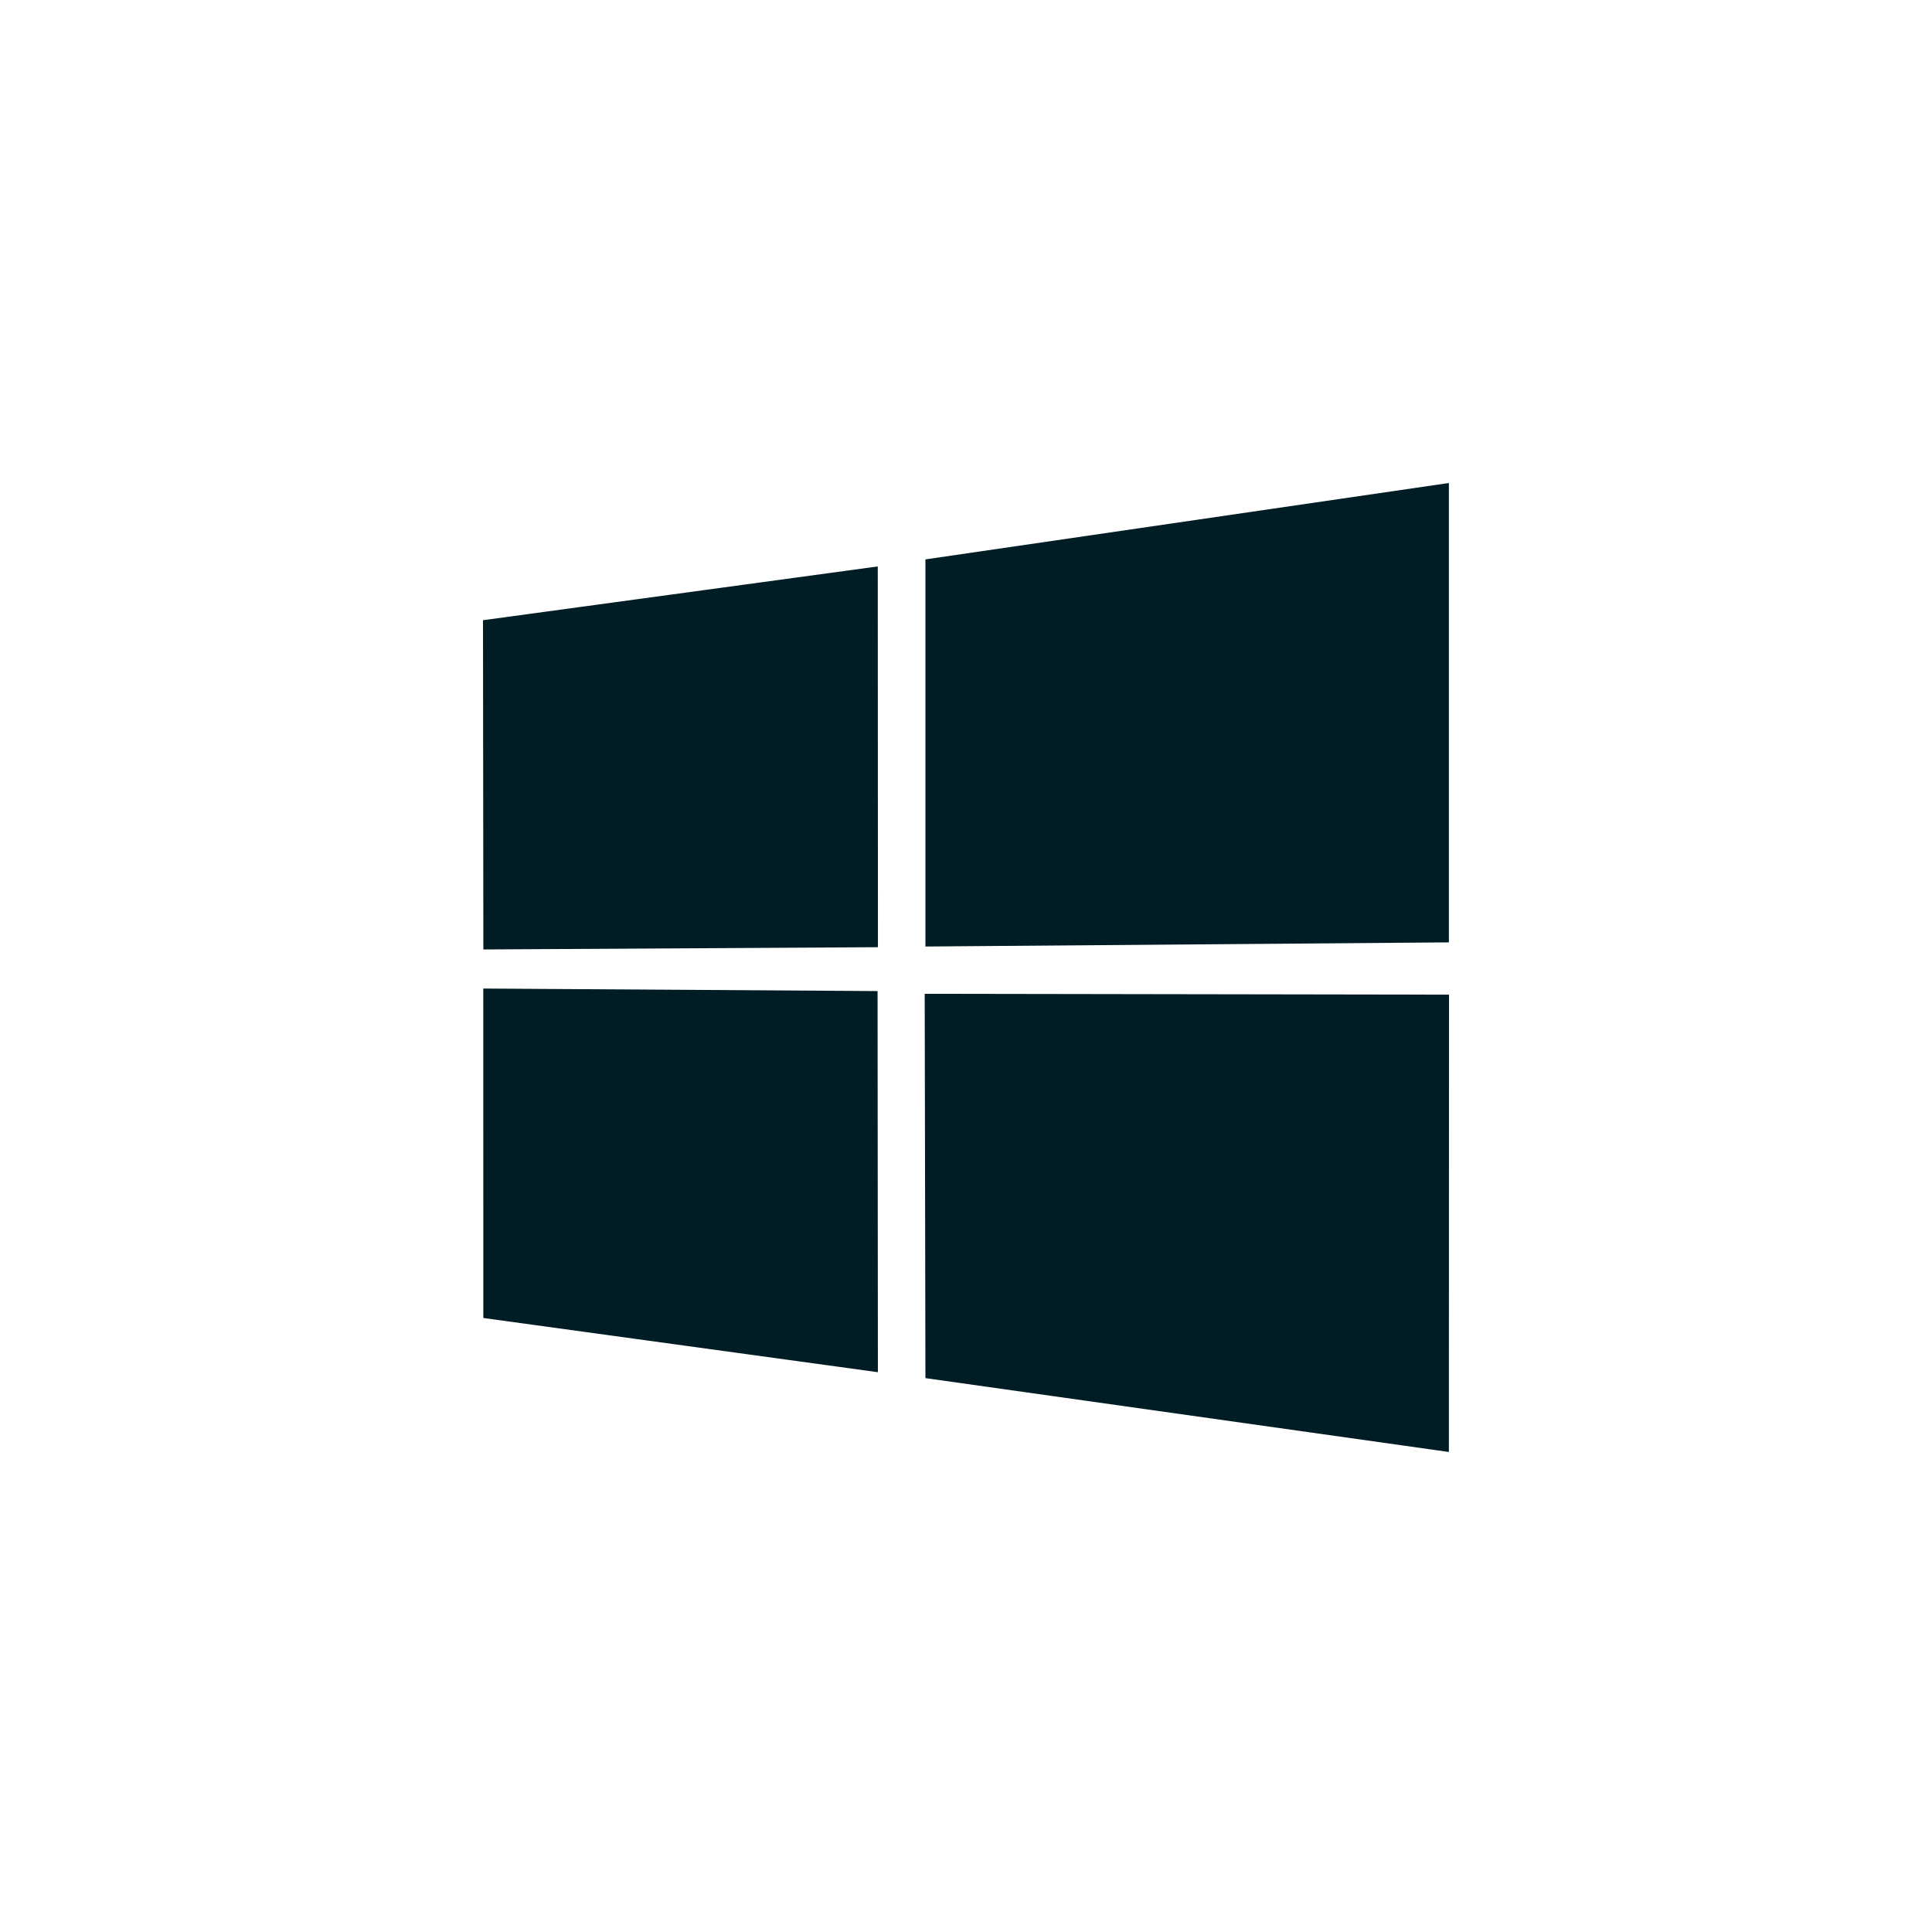
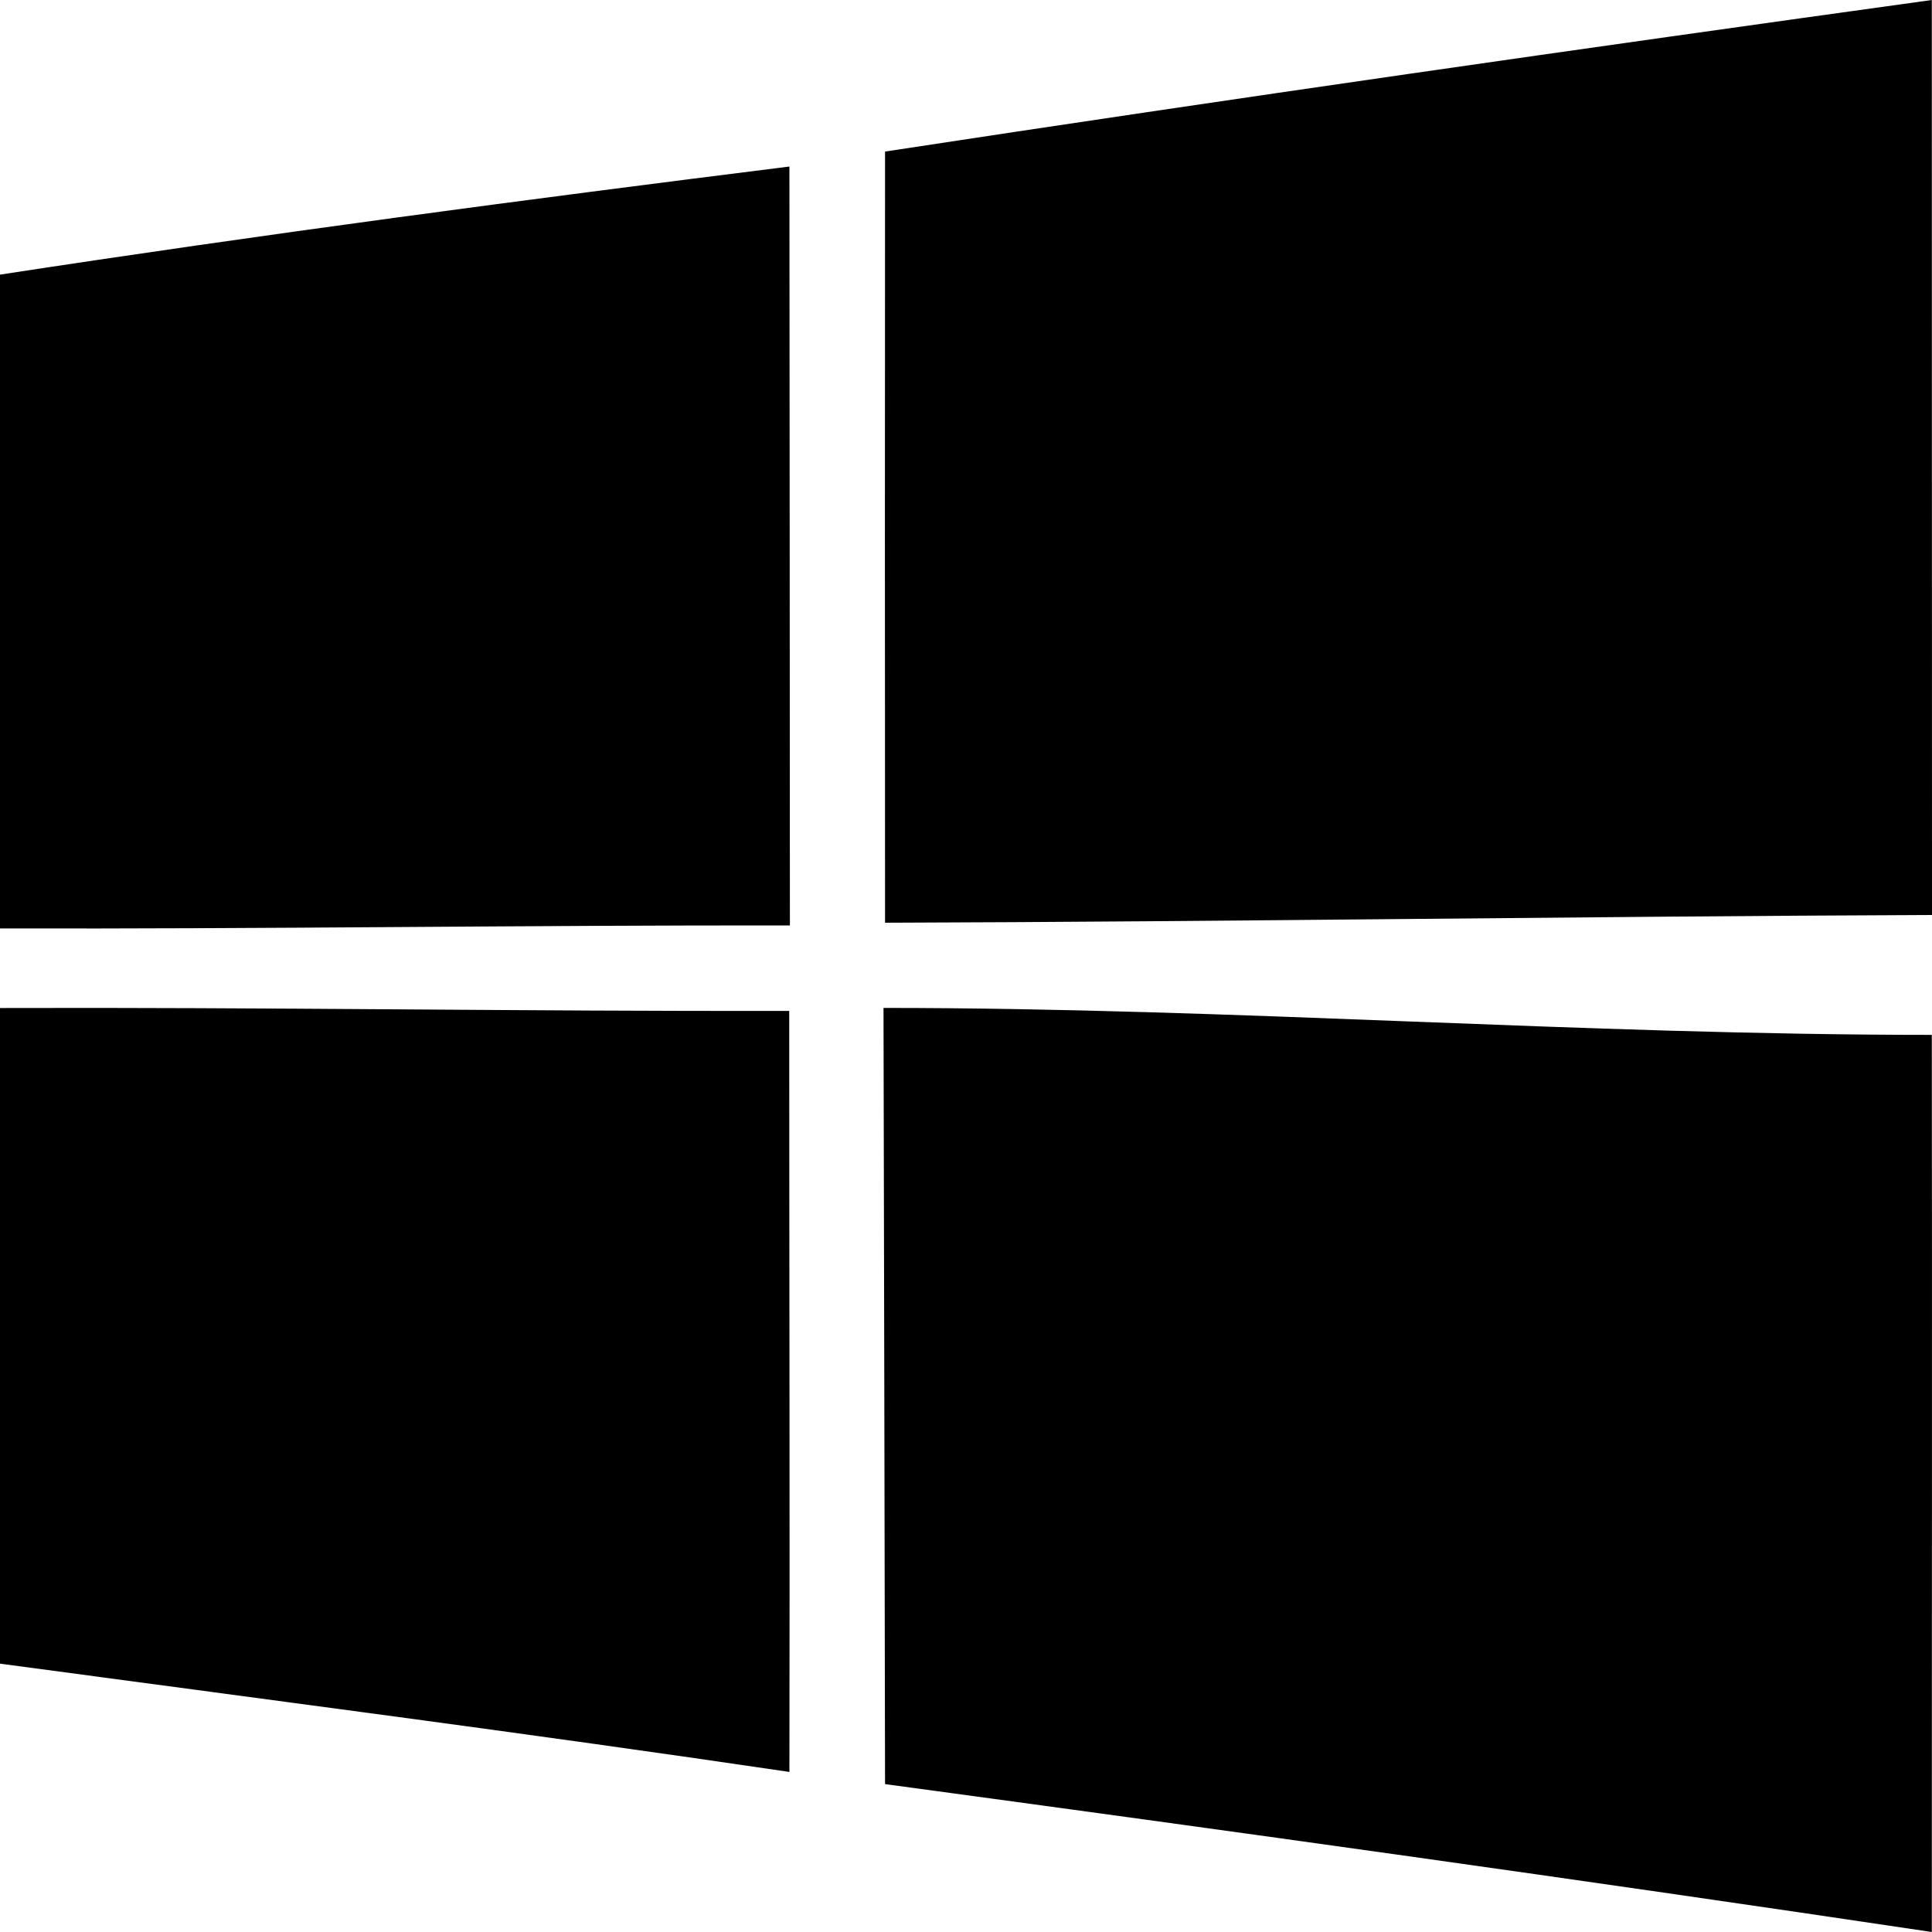
- <svg xmlns="http://www.w3.org/2000/svg" width="48" height="48" viewBox="0 0 48 48" fill="none">
-   <path d="M0 24C0 10.745 10.745 0 24 0C37.255 0 48 10.745 48 24C48 37.255 37.255 48 24 48C10.745 48 0 37.255 0 24Z" fill="none" />
-   <path fill-rule="evenodd" clip-rule="evenodd" d="M22.992 13.898L35.997 12V23.413L22.992 23.516V13.898ZM21.808 14.073L12 15.409L12.009 23.589L21.812 23.533L21.808 14.073ZM21.811 34.092L21.803 24.623L12.007 24.56L12.008 32.745L21.811 34.092ZM35.997 36.074L36 24.712L22.974 24.691L22.992 34.239L35.997 36.074Z" fill="#001D26" />
+ <svg xmlns="http://www.w3.org/2000/svg" width="20px" height="20px" viewBox="0 0 20 20" version="1.1">
+   <g id="Page-1" stroke="none" stroke-width="1" fill="none" fill-rule="evenodd">
+     <g id="Dribbble-Light-Preview" transform="translate(-60, -7439)" fill="#000000">
+       <g id="icons" transform="translate(56, 160)">
+         <path d="M13.146,7289.434 C13.151,7291.433 13.157,7294.829 13.162,7297.469 C16.776,7297.958 20.39,7298.461 23.998,7299 C23.998,7295.849 24.002,7292.711 23.998,7289.713 C20.381,7289.713 16.765,7289.434 13.146,7289.434 M4,7289.435 L4,7296.222 C6.726,7296.589 9.452,7296.941 12.172,7297.343 C12.177,7294.717 12.17,7292.091 12.17,7289.465 C9.447,7289.47 6.724,7289.426 4,7289.435 M4,7281.843 L4,7288.611 C6.726,7288.618 9.452,7288.577 12.177,7288.58 C12.175,7285.96 12.175,7283.344 12.172,7280.724 C9.445,7281.065 6.717,7281.426 4,7281.843 M24,7288.472 C20.388,7288.486 16.776,7288.541 13.162,7288.552 C13.16,7285.889 13.16,7283.23 13.162,7280.569 C16.769,7280.018 20.384,7279.501 23.998,7279 C24,7282.158 23.998,7285.314 24,7288.472" id="windows-[#174]" />
+       </g>
+     </g>
+   </g>
</svg>
